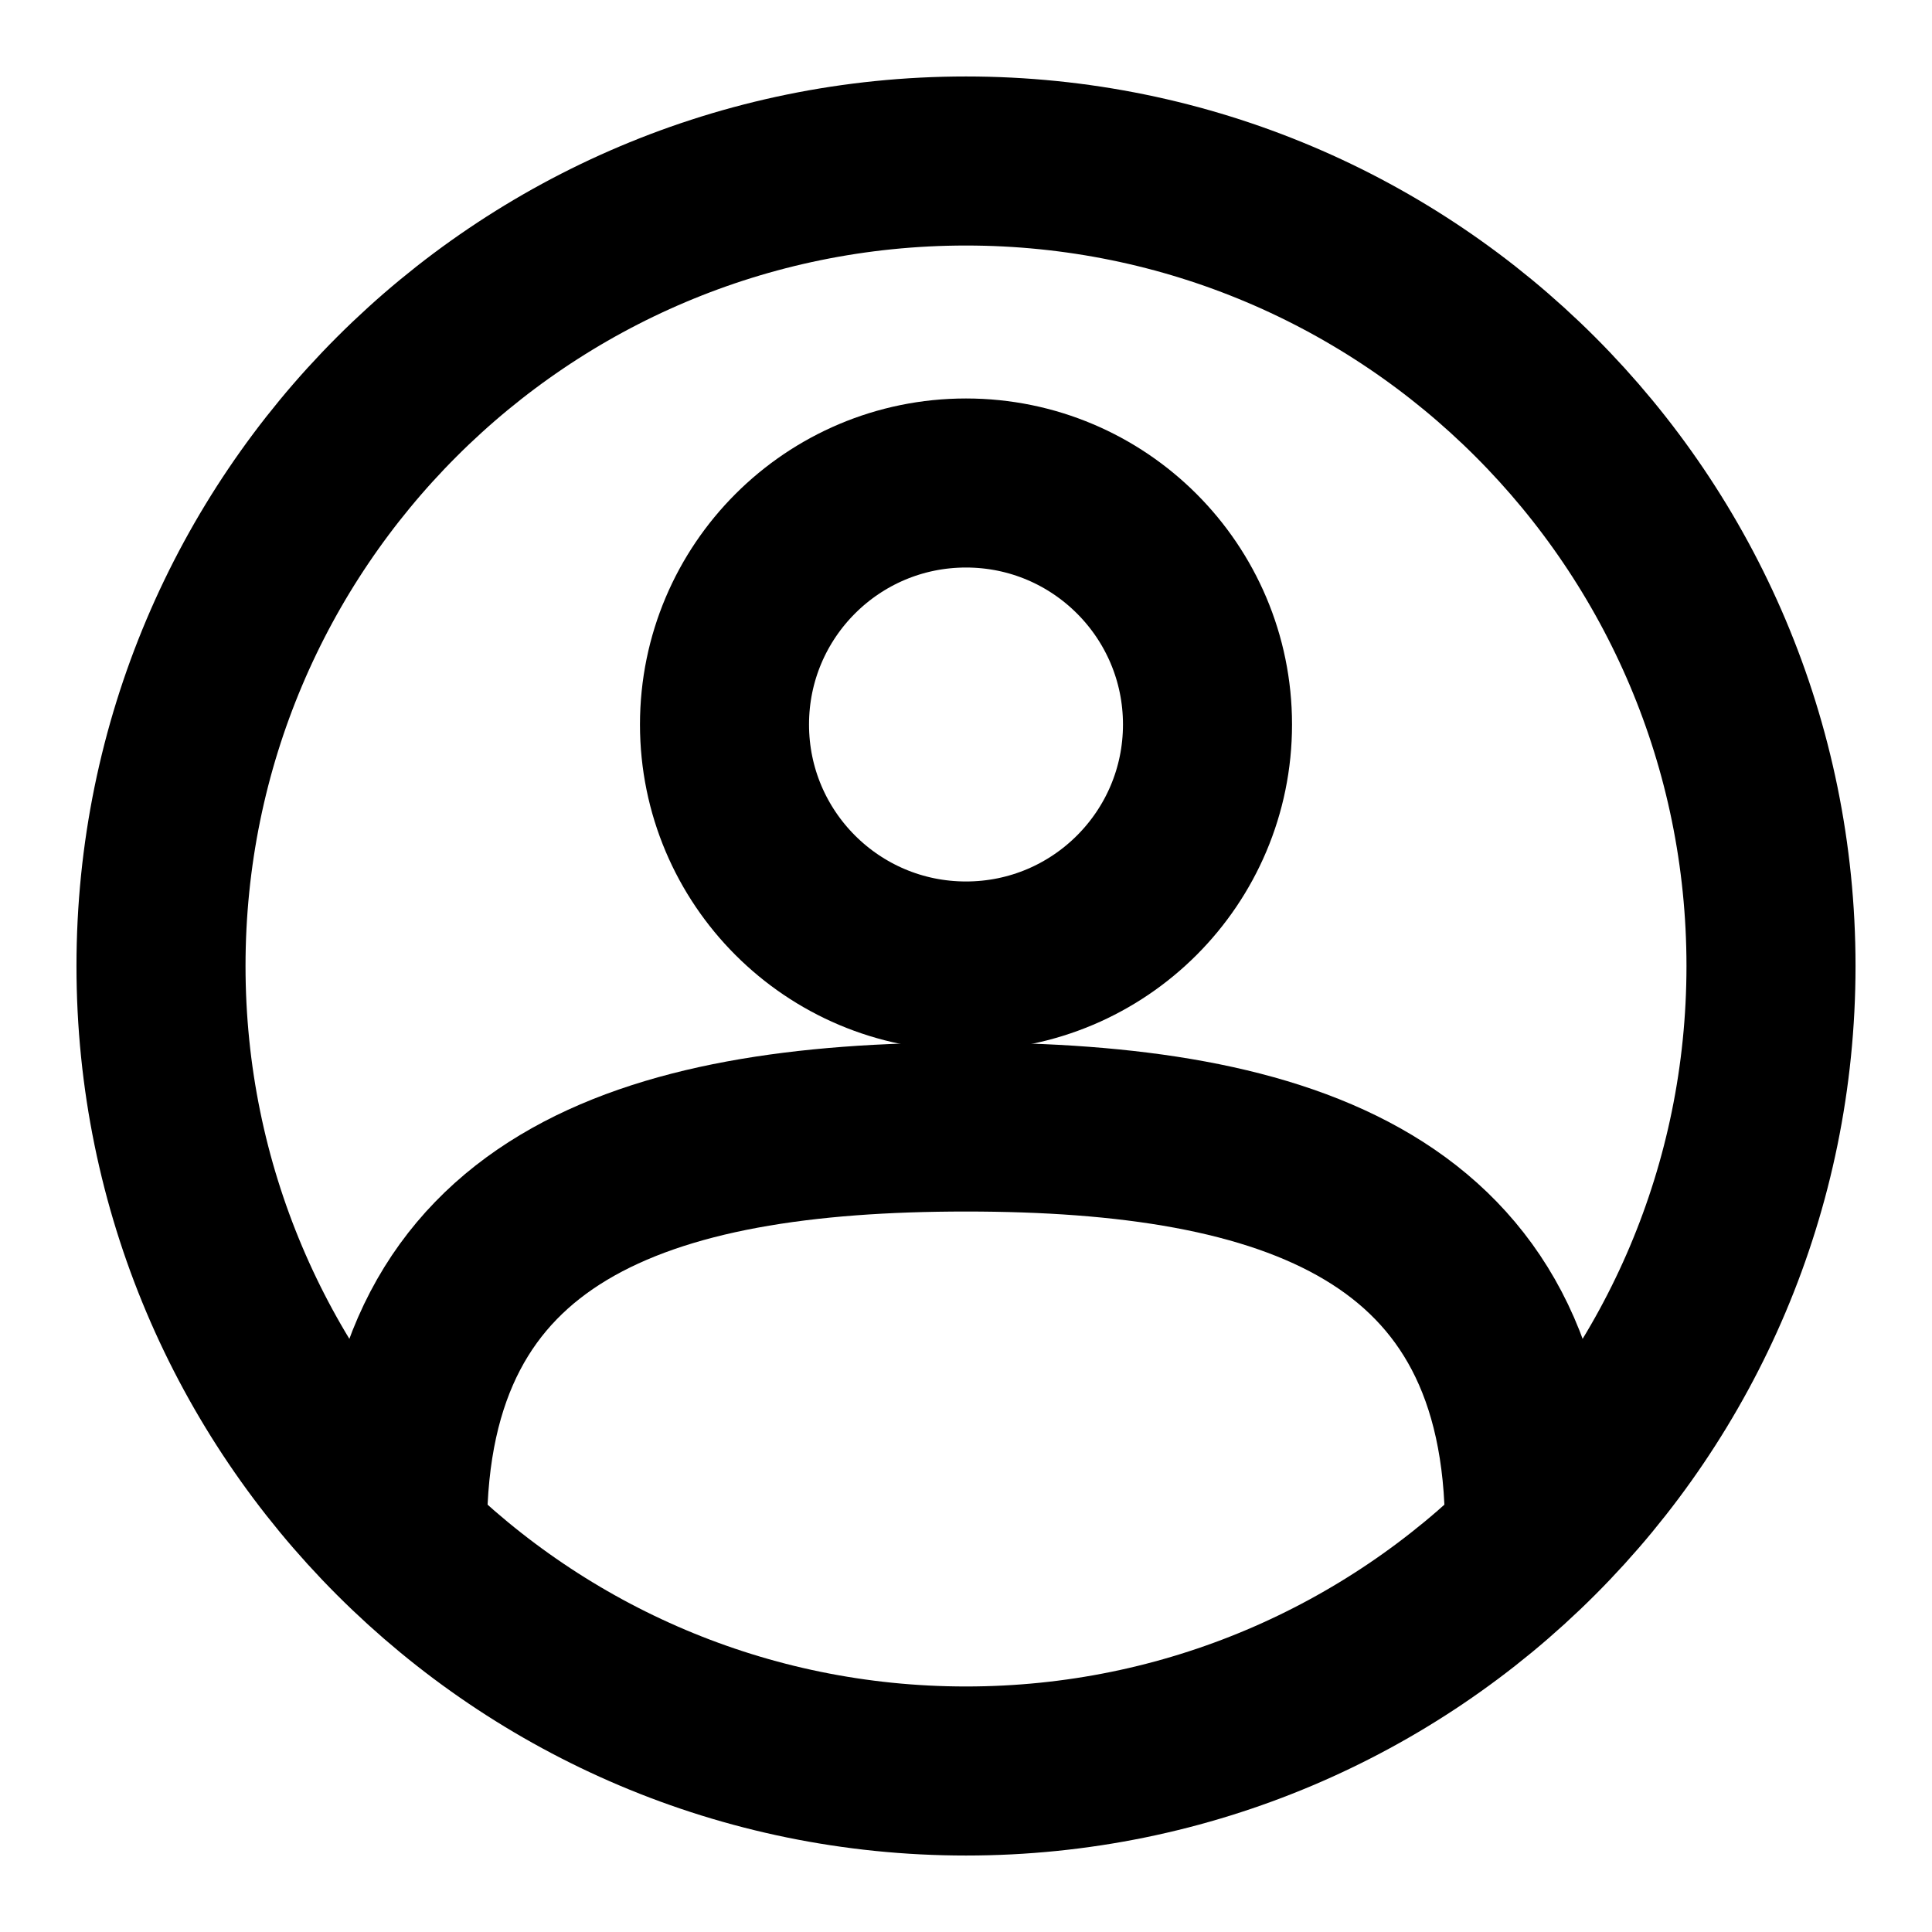
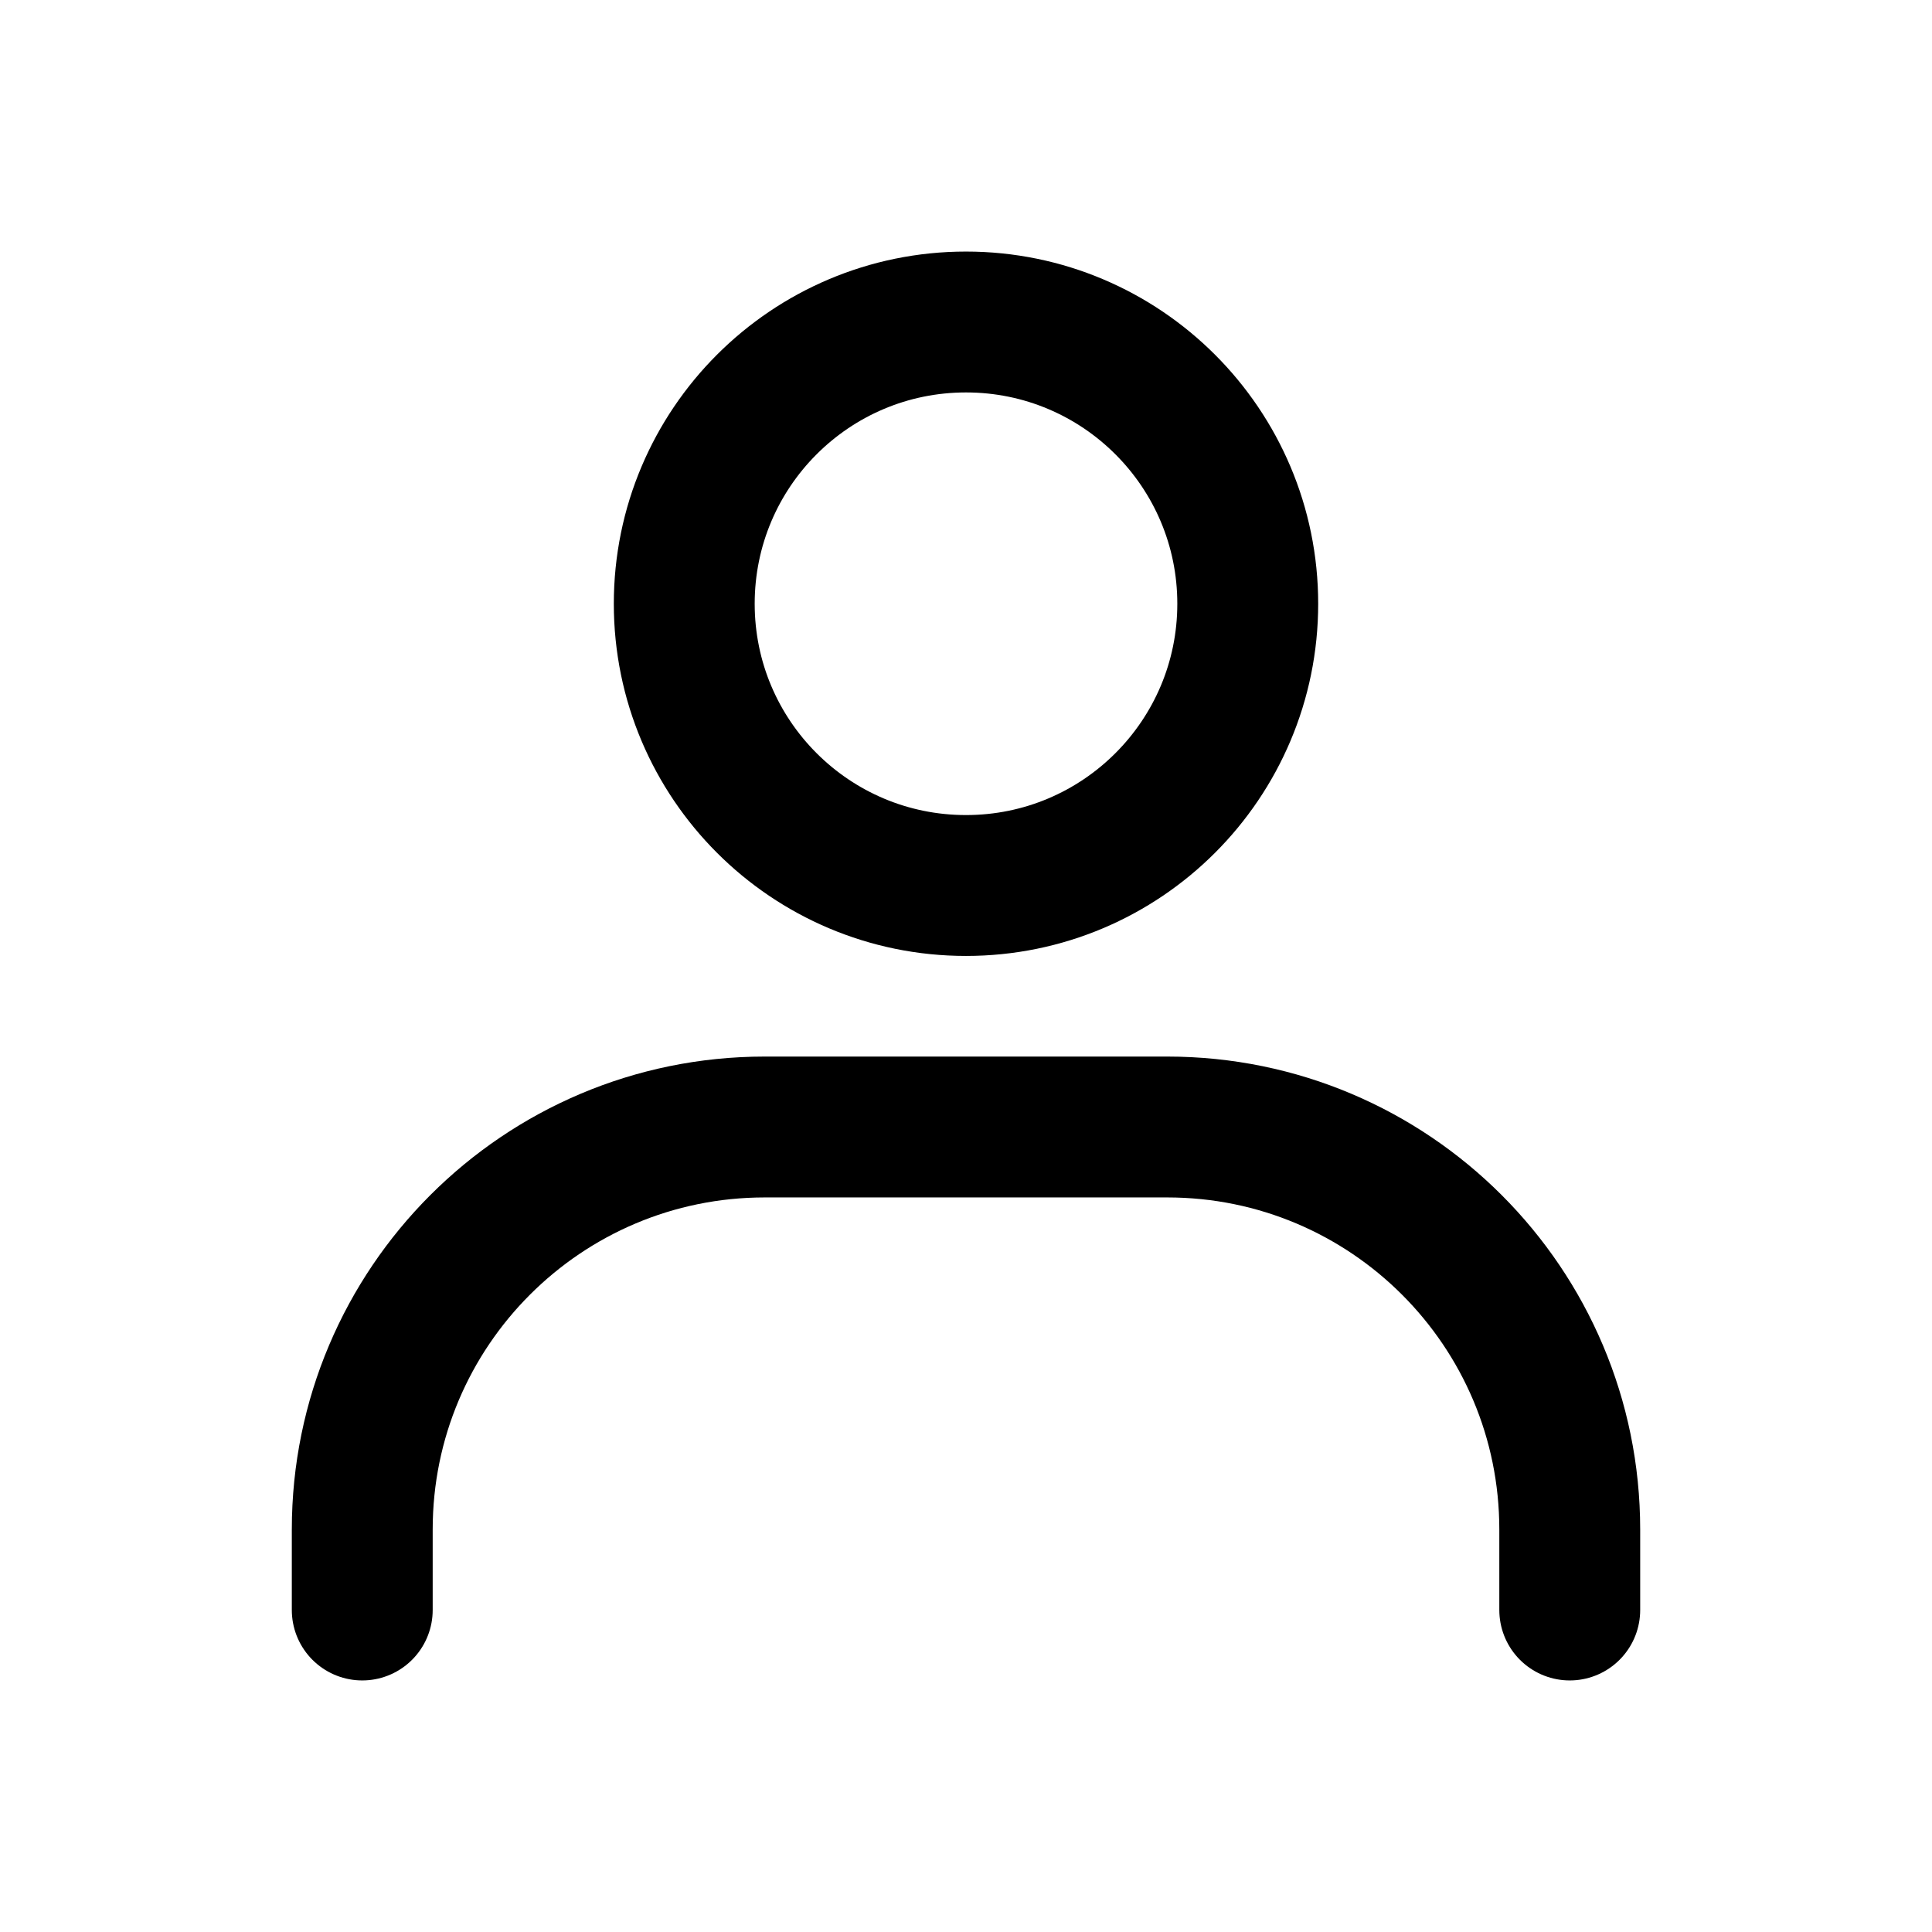
- <svg xmlns="http://www.w3.org/2000/svg" width="24" height="24" viewBox="0 0 24 24" fill="none" stroke="black" stroke-width="2.1" stroke-linecap="round" stroke-linejoin="round">
-   <circle cx="12" cy="12" r="10" />
-   <circle cx="12" cy="9" r="3" />
-   <path d="M5 19c0-4 3-5 7-5s7 1 7 5" />
+ <svg xmlns="http://www.w3.org/2000/svg" width="24" height="24" viewBox="0 0 24 24" fill="none" stroke="#000" stroke-width="1.75" stroke-linecap="round" stroke-linejoin="round">
+   <circle cx="12" cy="7.5" r="3.5" />
+   <path d="M4.5 20v-1a5 5 0 0 1 5-5h5a5 5 0 0 1 5 5v1" />
</svg>
